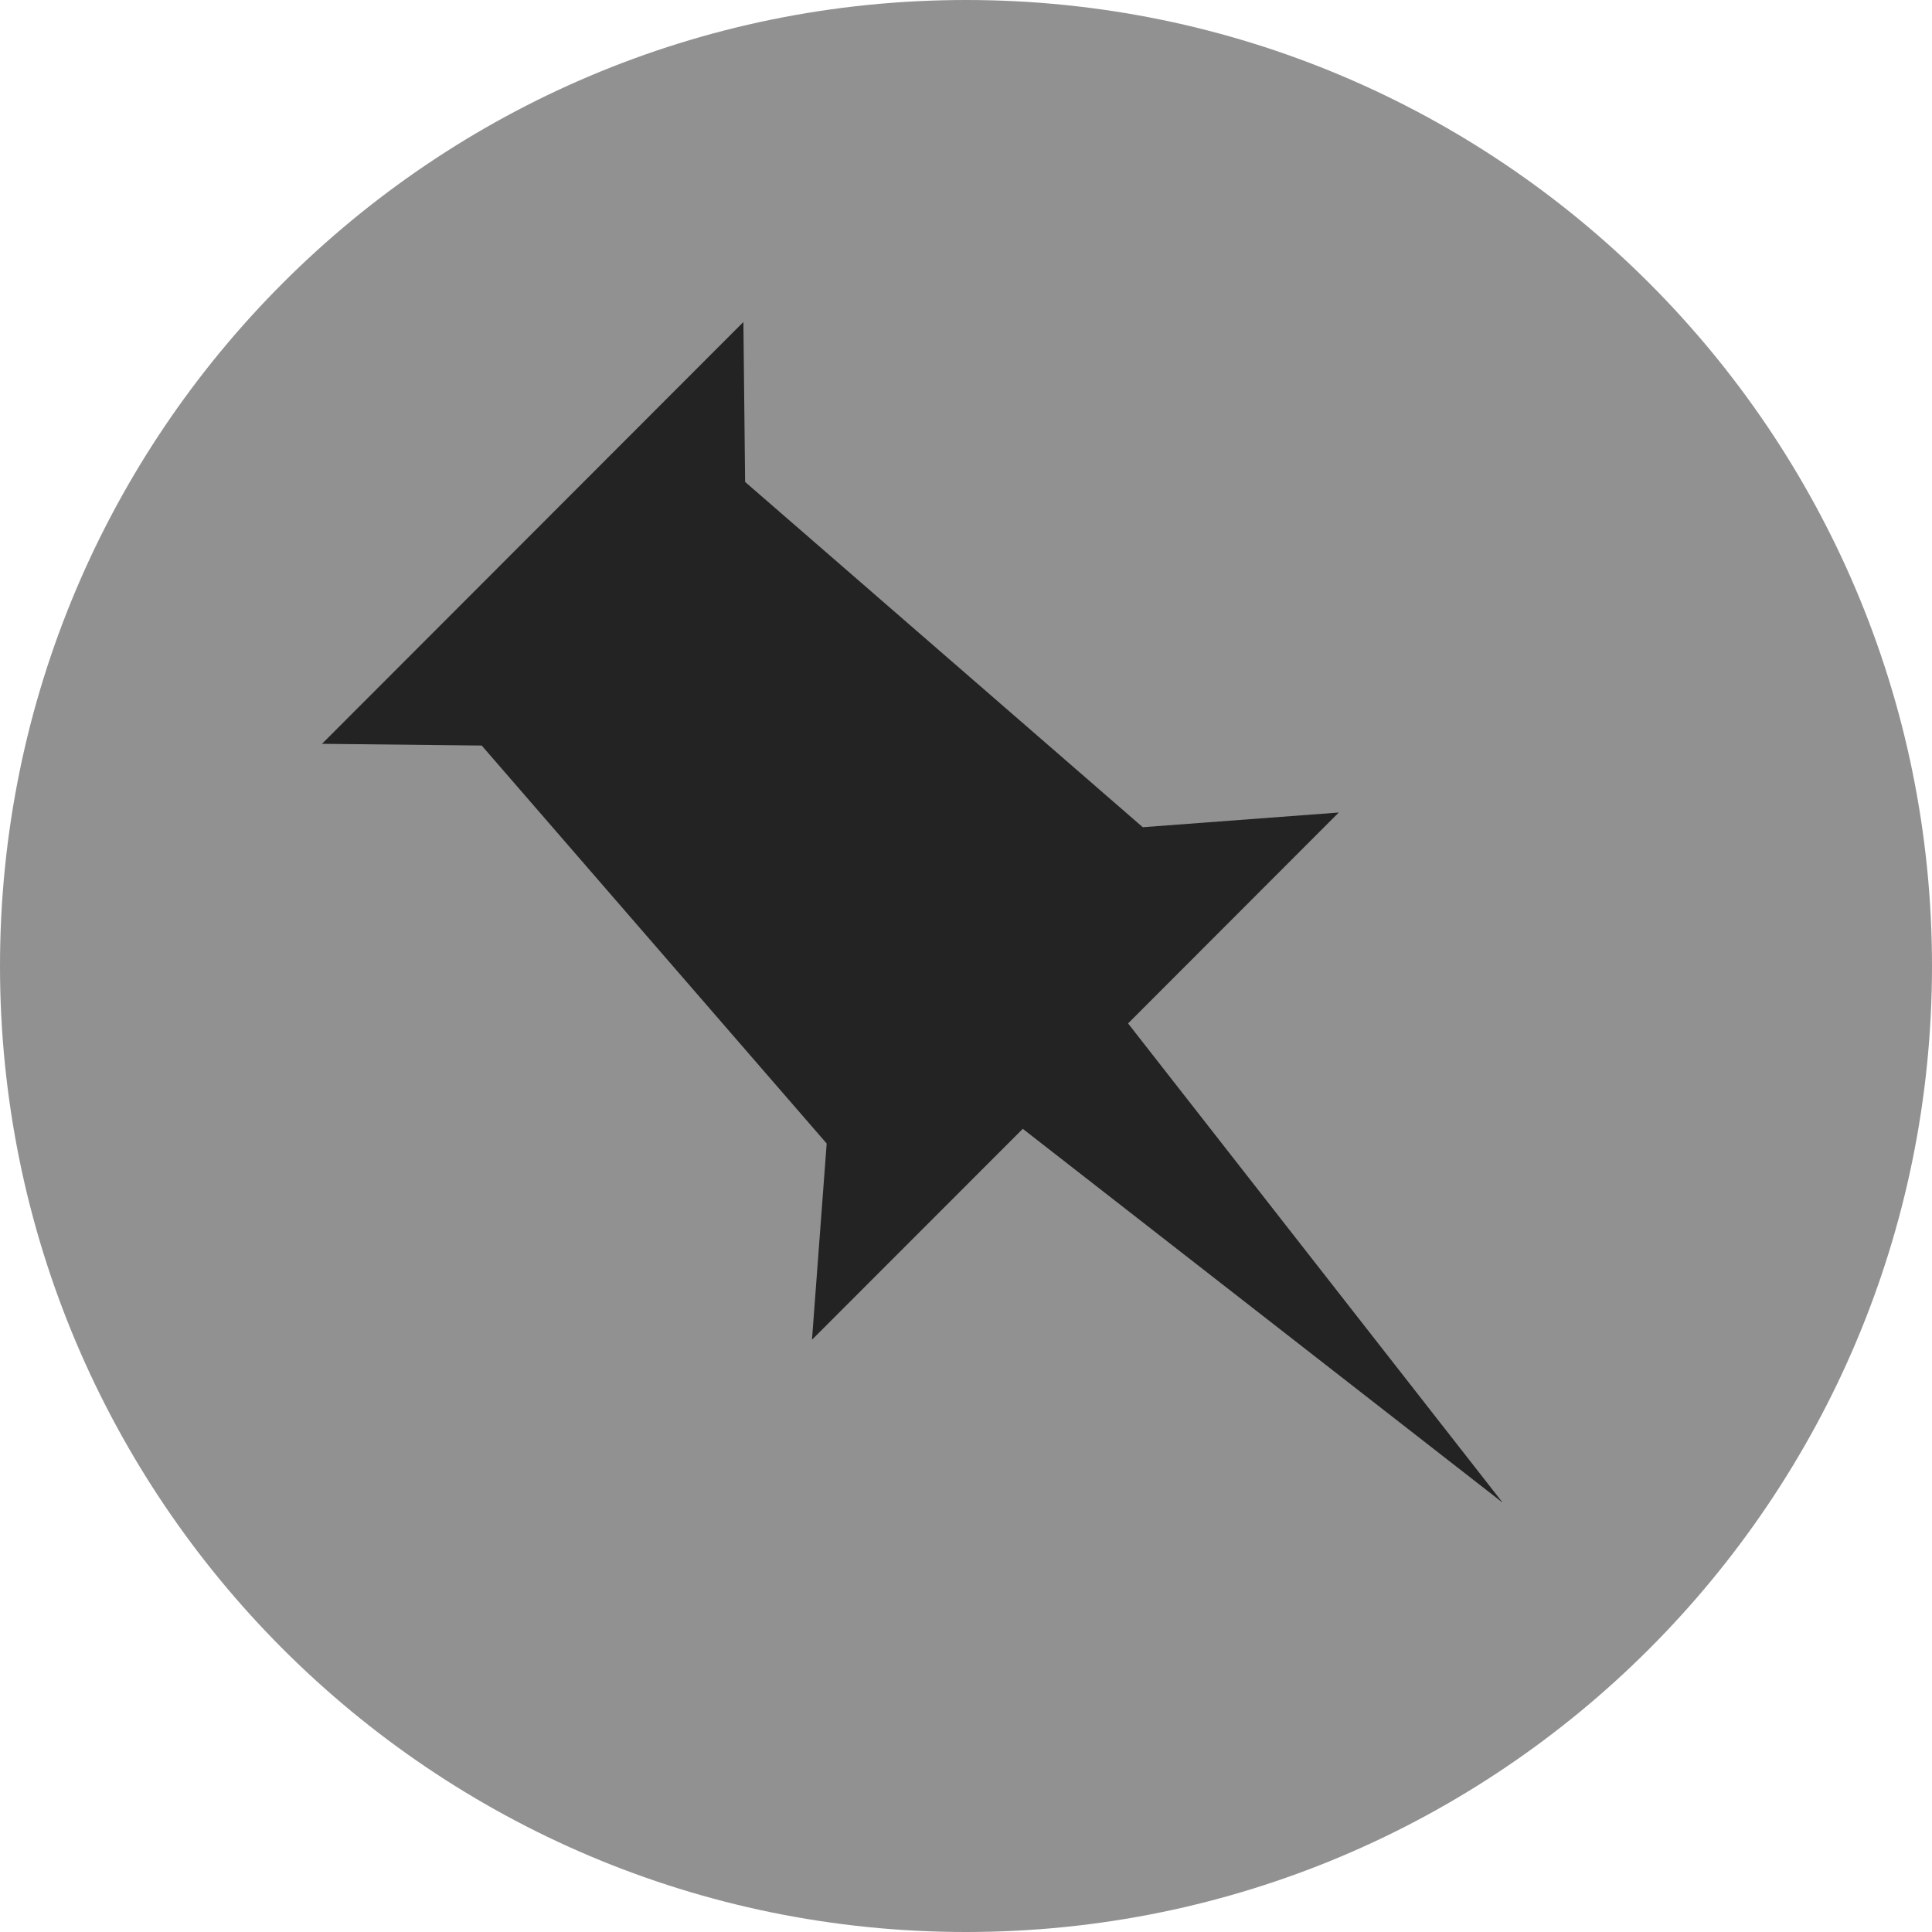
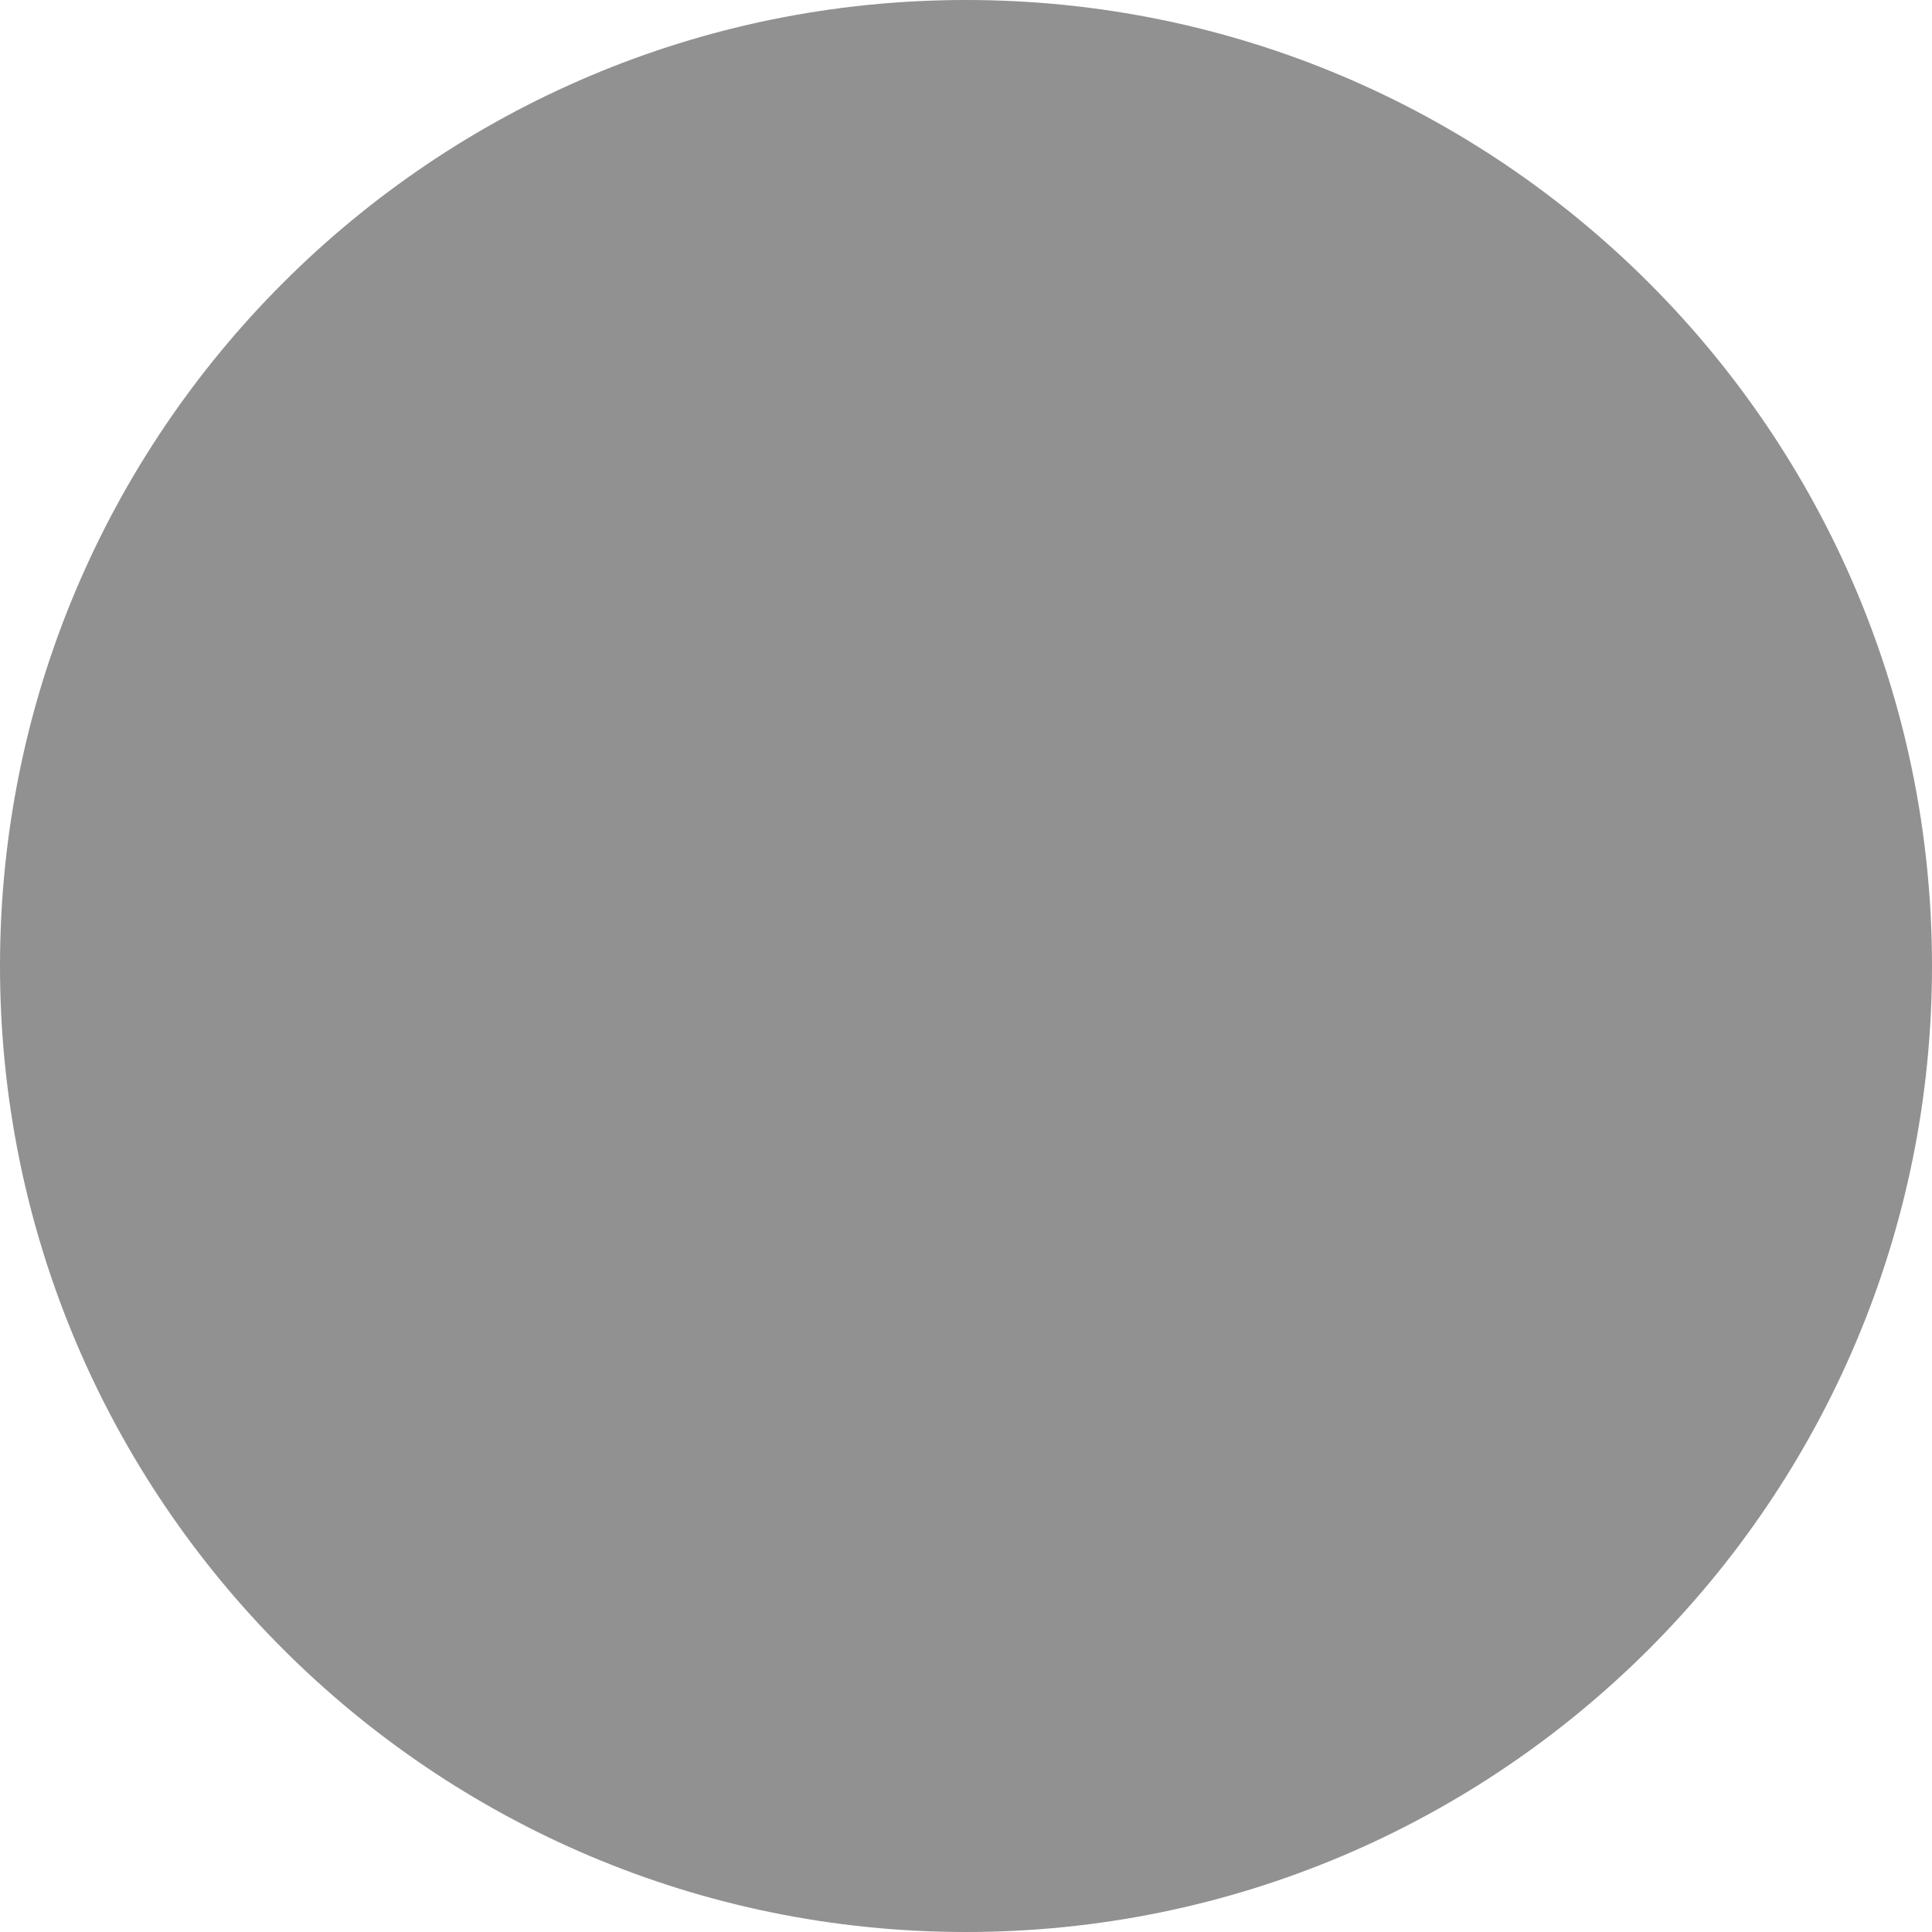
<svg xmlns="http://www.w3.org/2000/svg" width="18" height="18" viewBox="0 0 18 18">
-   <g fill="none">
-     <circle fill="#919191" cx="9" cy="9" r="9" />
-     <path d="M4.488 6.946l3.214 3.708-.137 1.828 1.964-1.965L14 14l-3.49-4.465 1.963-1.965-1.826.137L6.942 4.49 6.926 3 3 6.93l1.487.016z" fill="#232323" />
-   </g>
+   <path d="M9 18c4.97 0 9-4.03 9-9s-4.03-9-9-9-9 4.03-9 9 4.03 9 9 9zM5.488 7.946l3.214 3.71-.137 1.827 1.964-1.966L14 14l-2.49-3.465 1.964-1.966-1.827.137L7.943 5.49 7.927 4 4 7.93l1.488.016z" fill="#919191" />
</svg>
